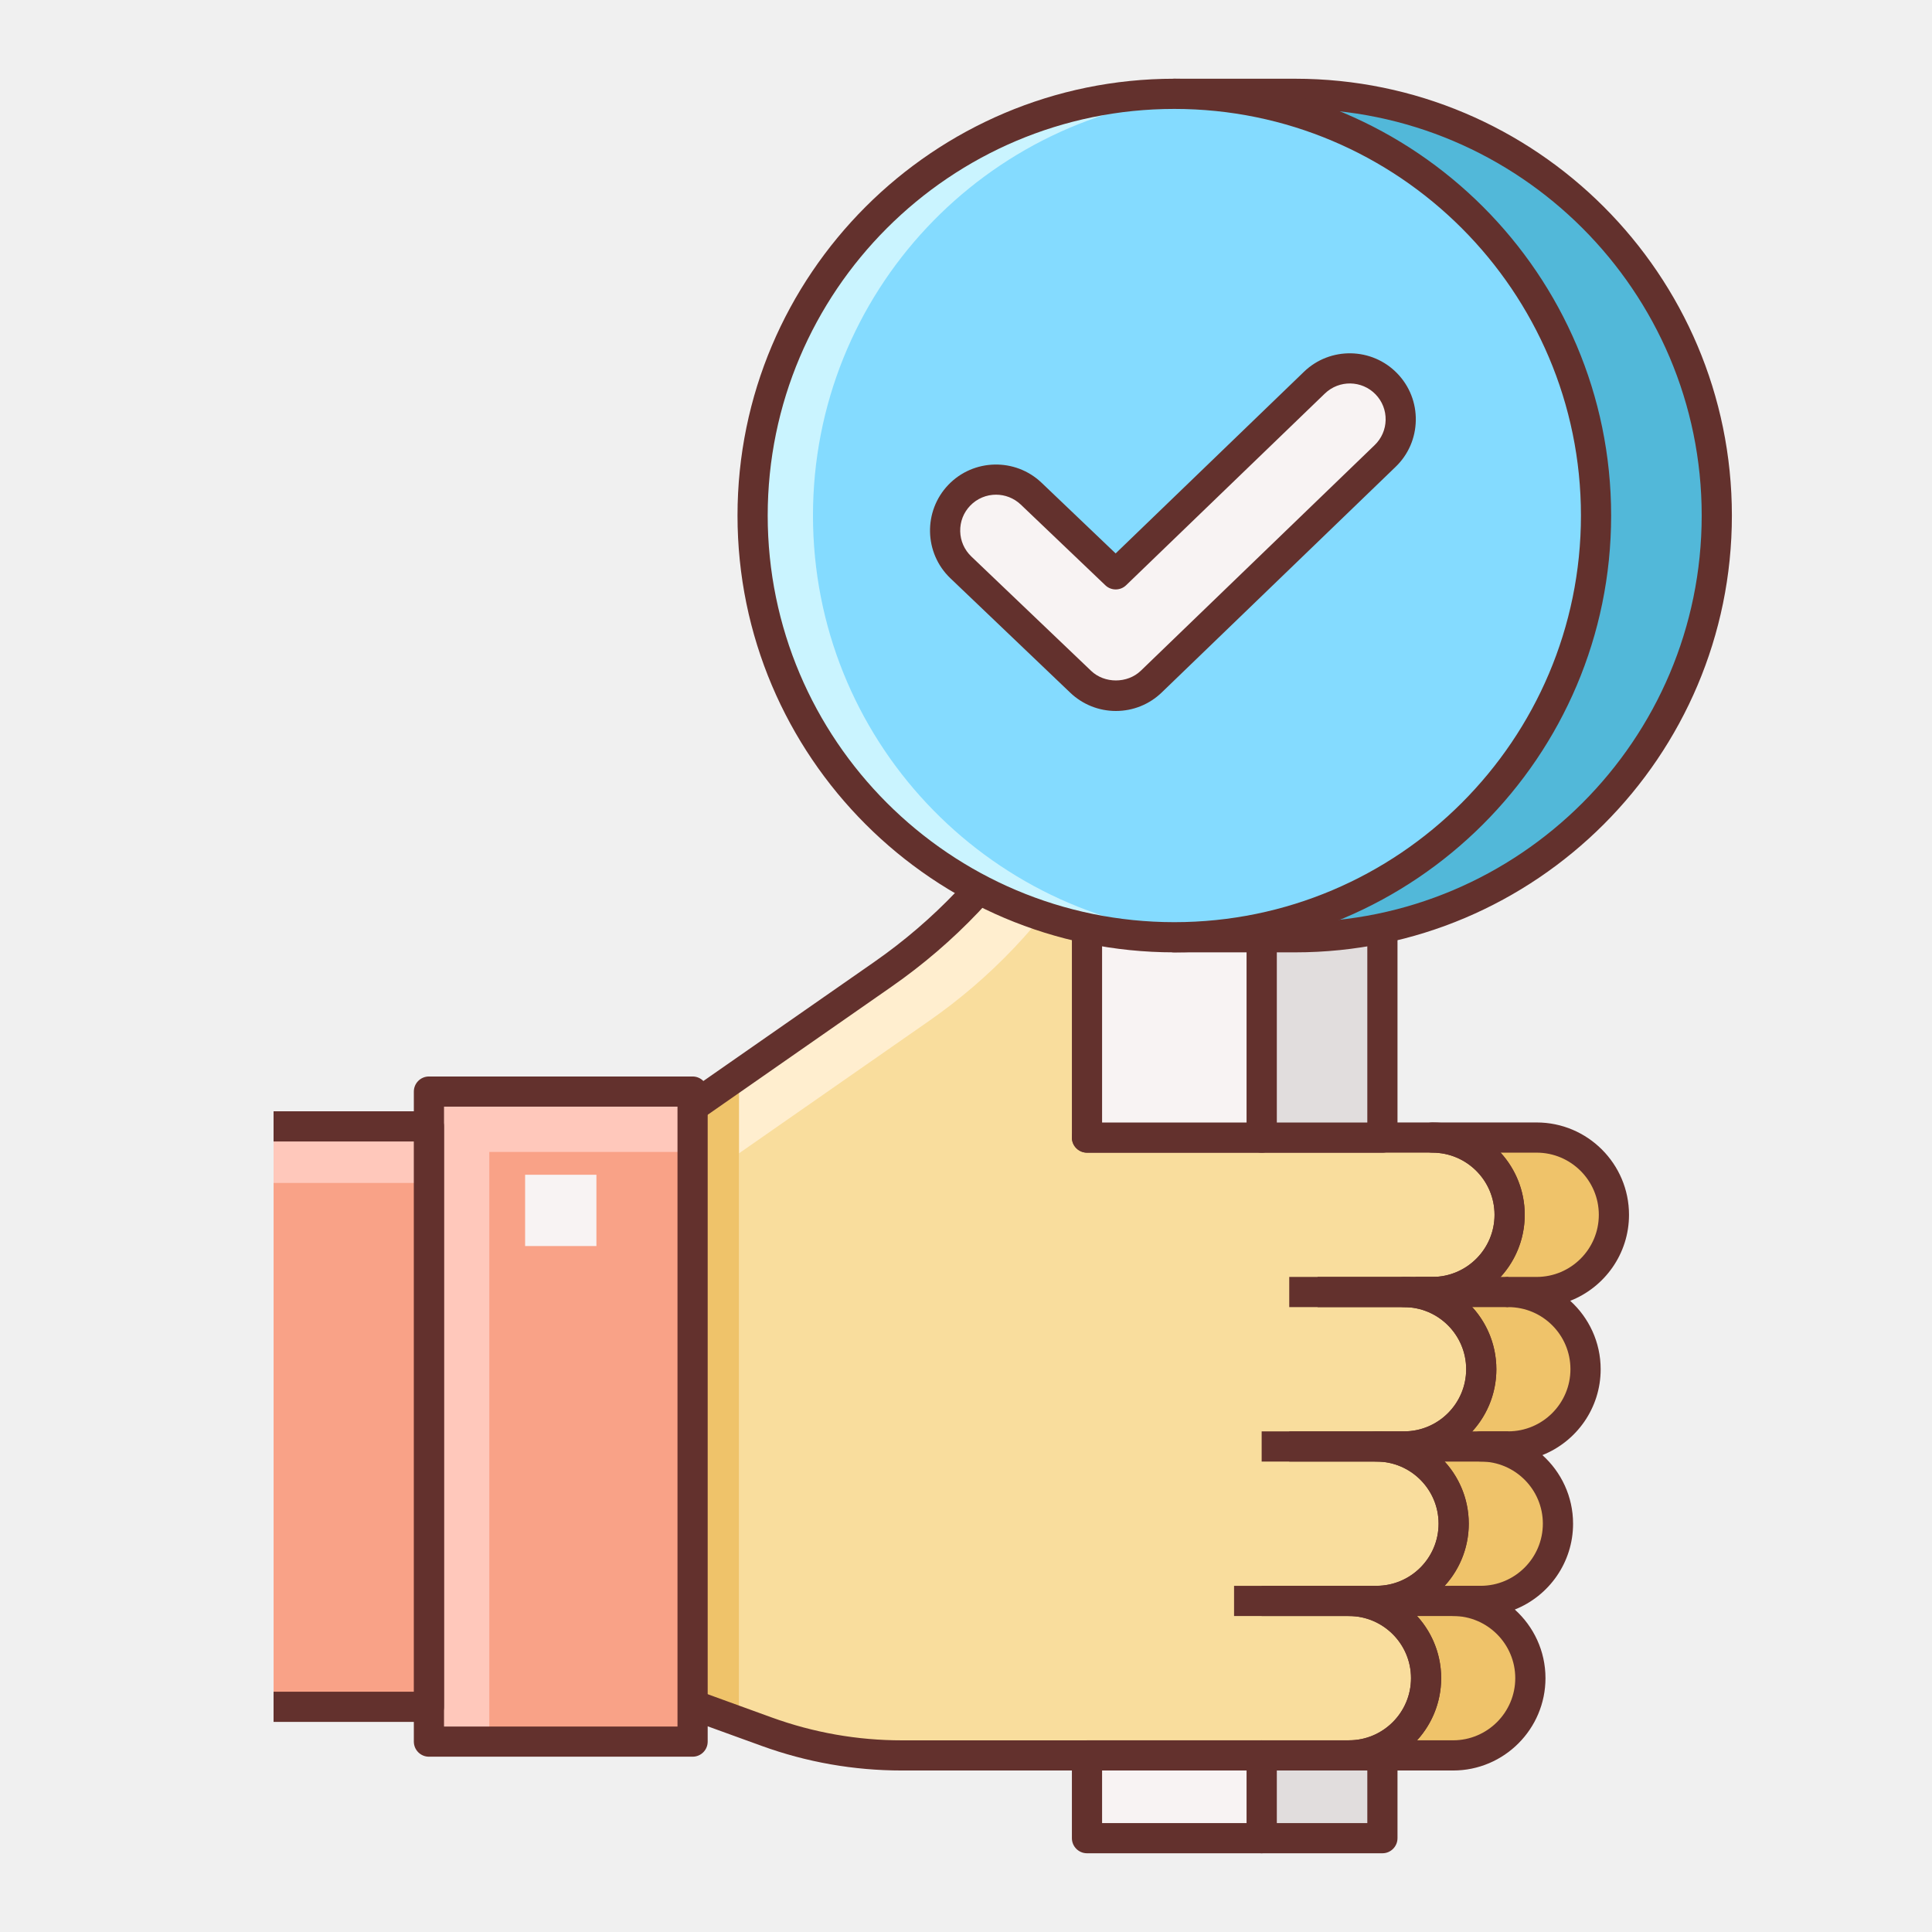
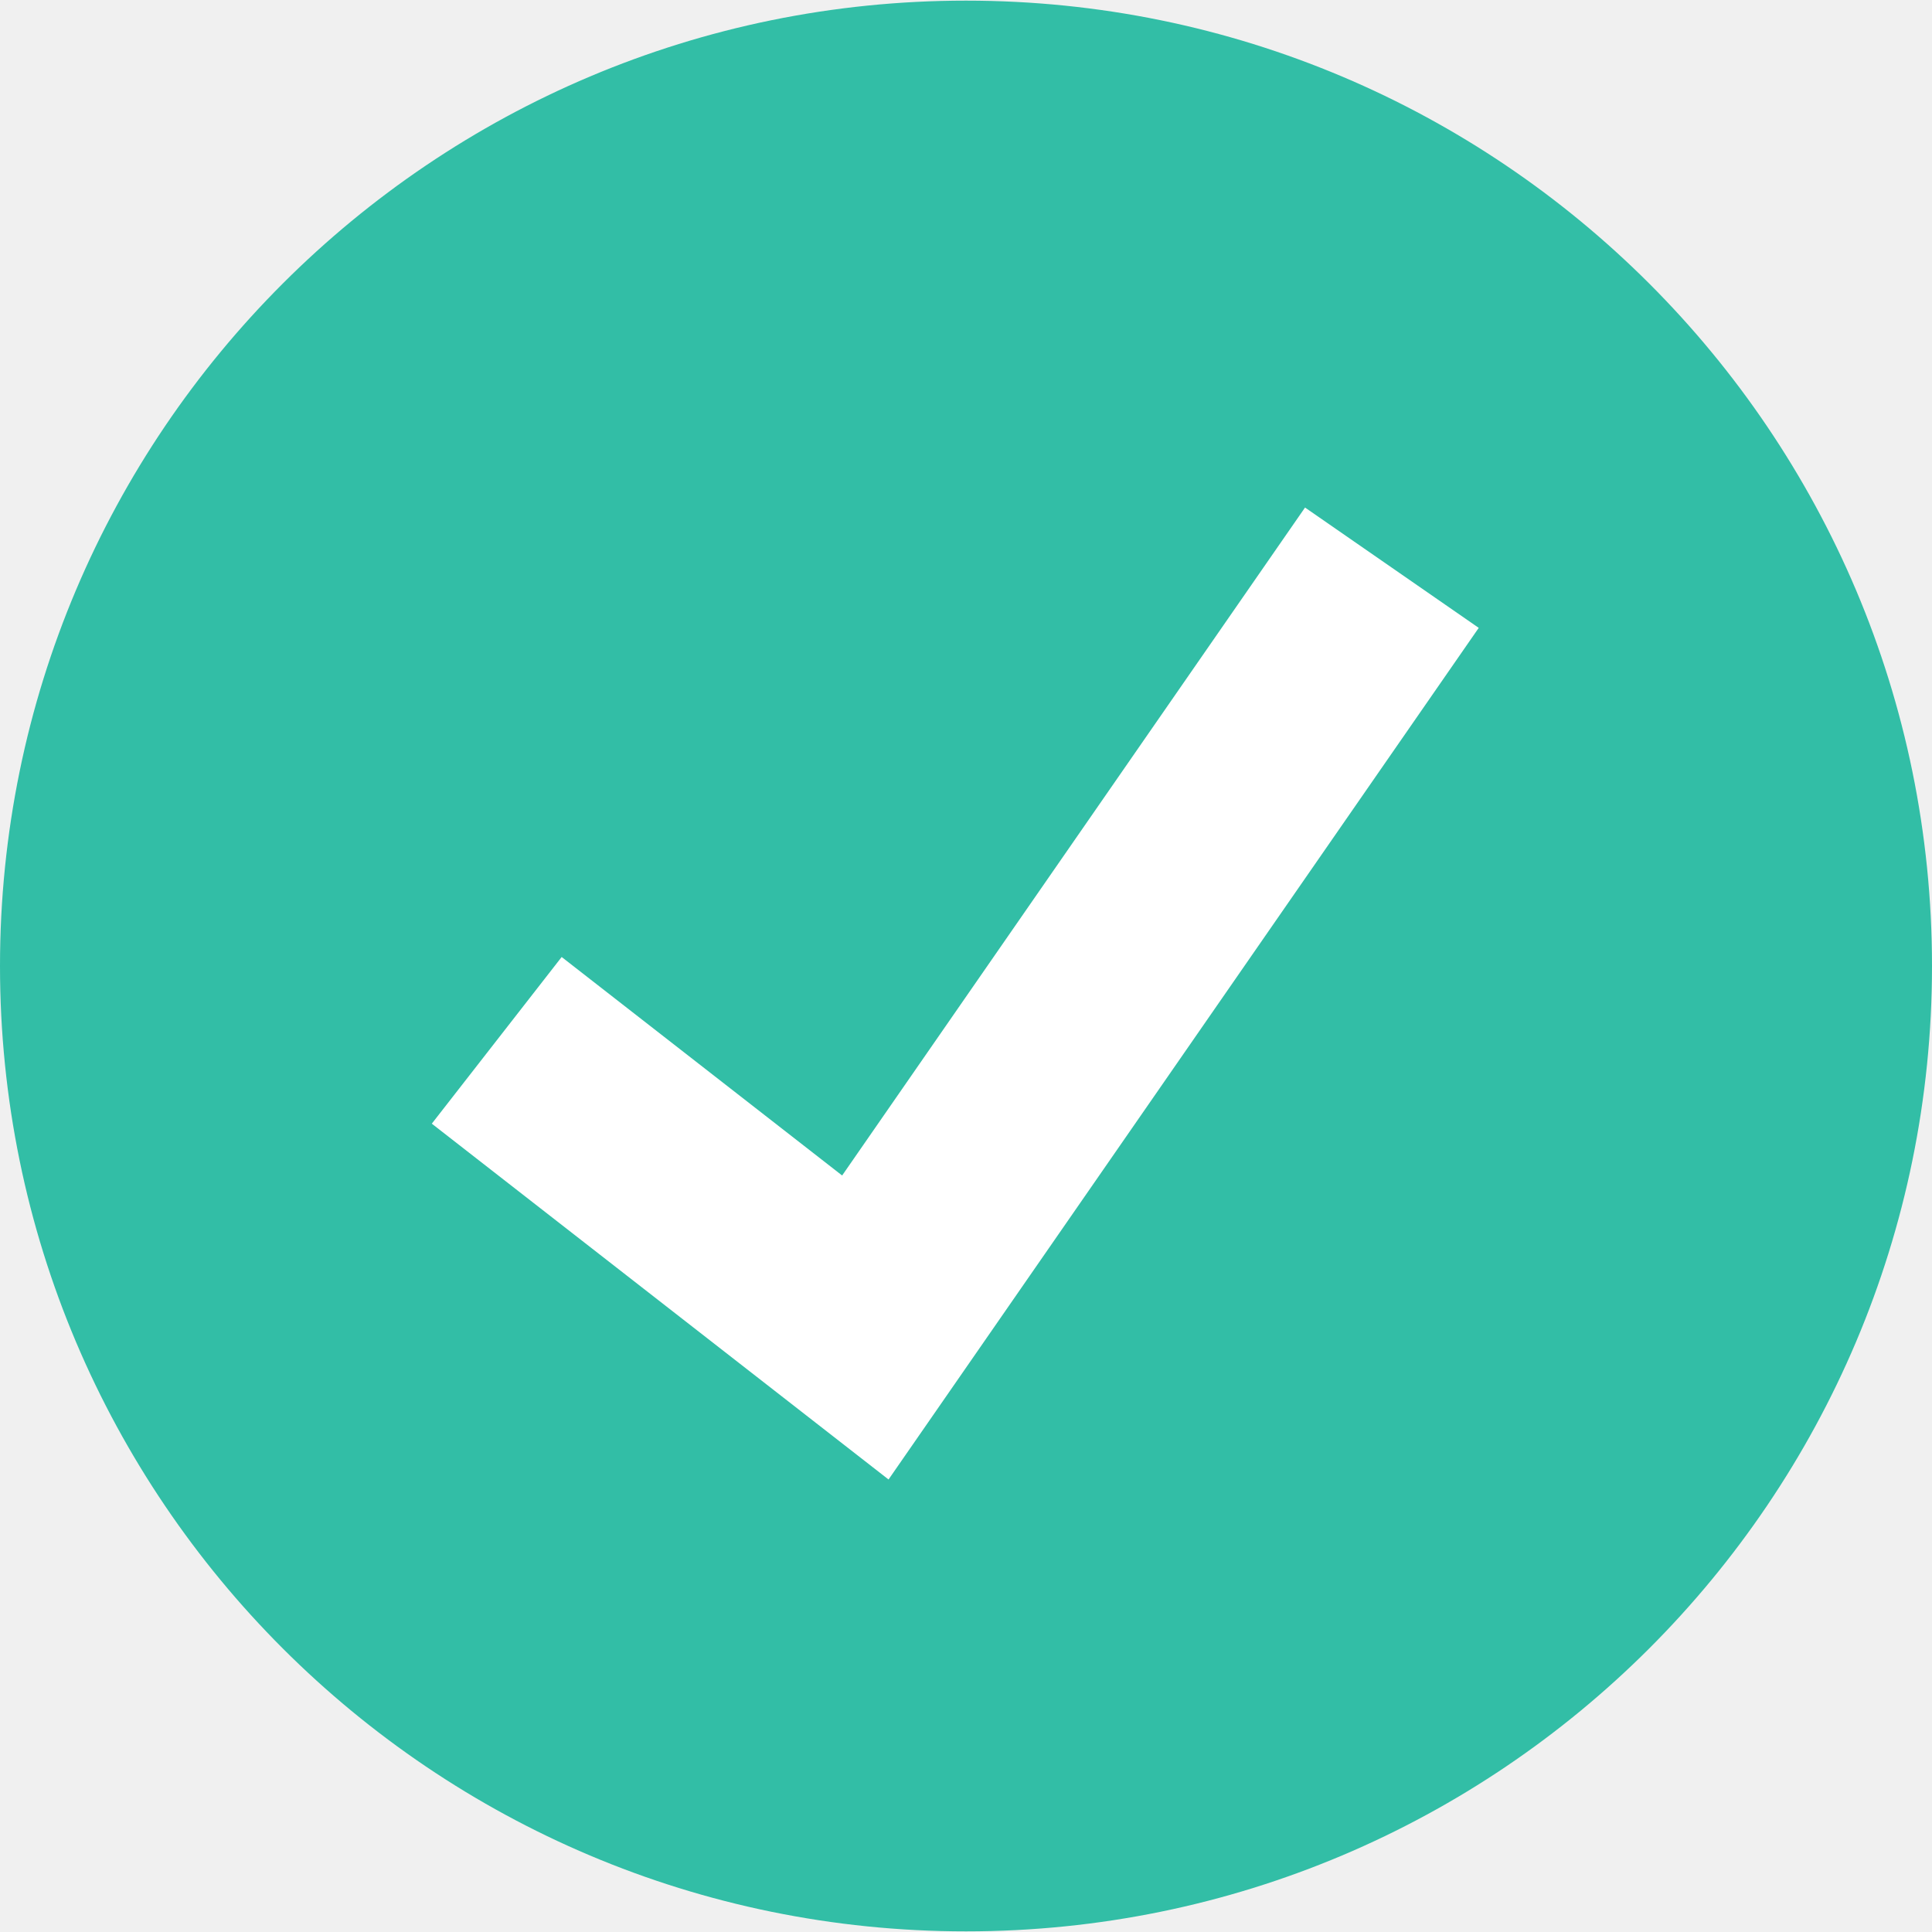
- <svg xmlns="http://www.w3.org/2000/svg" version="1.1" id="Layer_1" x="0px" y="0px" viewBox="0 0 64 64" style="enable-background:new 0 0 64 64;" xml:space="preserve" width="512" height="512">
-   <style type="text/css">
- 	.st0{fill:#52B8D9;}
- 	.st1{fill:#63312D;}
- 	.st2{fill:#82D9FF;}
- 	.st3{fill:#CAF4FF;}
- 	.st4{fill:#F8F3F3;}
- 	.st5{fill:#F9DD9D;}
- 	.st6{fill:#FFEECF;}
- 	.st7{fill:#F9A287;}
- 	.st8{fill:#FFC8BB;}
- 	.st9{fill:#DB785A;}
- 	.st10{fill:#D1D1D1;}
- 	.st11{fill:#BCBCBC;}
- 	.st12{fill:#EFC36A;}
- 	.st13{fill:#84DBFF;}
- 	.st14{fill:#E1DDDD;}
- </style>
+ <svg xmlns="http://www.w3.org/2000/svg" version="1.1" id="Layer_1" x="0px" y="0px" viewBox="0 0 512 512" style="enable-background:new 0 0 512 512;" xml:space="preserve">
+   <ellipse style="fill:#32BEA6;" cx="256" cy="256" rx="256" ry="255.832" />
+   <polygon style="fill:#FFFFFF;" points="235.472,392.08 114.432,297.784 148.848,253.616 223.176,311.52 345.848,134.504   391.88,166.392 " />
  <g>
-     <path class="st5" d="M50.005,40.104c-0.072-1.383-1.314-2.421-2.699-2.421l-6.337,0h-4.96c1.635-2.82,3.71-5.719,4.472-8.906   c0.319-1.334-0.141-2.775-1.289-3.525c-1.523-0.996-3.498-0.517-4.421,0.961l-0.46,0.737c-1.311,2.099-3.033,3.911-5.064,5.326   l-6.303,4.391v19.806l2.28,0.827c1.549,0.562,3.185,0.849,4.833,0.849h9.977l4.505,0c1.385,0,2.627-1.037,2.699-2.421   c0.077-1.475-1.096-2.696-2.555-2.696h0.769c1.385,0,2.627-1.037,2.699-2.421c0.077-1.475-1.096-2.696-2.555-2.696h0.769   c1.385,0,2.627-1.037,2.699-2.421c0.077-1.475-1.096-2.696-2.555-2.696h0.94C48.908,42.8,50.082,41.58,50.005,40.104z" />
-     <path class="st6" d="M24.481,38.205l6.303-4.391c2.031-1.415,3.753-3.227,5.064-5.326l0.46-0.737   c0.835-1.338,2.53-1.844,3.974-1.192c-0.232-0.52-0.592-0.98-1.09-1.305c-1.523-0.996-3.498-0.517-4.421,0.961l-0.46,0.737   c-1.31,2.099-3.033,3.911-5.064,5.326l-6.303,4.391v19.806l1.537,0.557V38.205z" />
-     <polygon class="st12" points="22.944,36.668 22.944,56.474 24.481,57.031 24.481,35.597  " />
-     <path class="st12" d="M53.463,40.242c0-1.413-1.145-2.558-2.558-2.558H47.45c1.413,0,2.558,1.145,2.558,2.558   S48.863,42.8,47.45,42.8h-0.348H46.51c1.413,0,2.558,1.145,2.558,2.558c0,1.413-1.145,2.558-2.558,2.558h-0.348h-0.566   c1.413,0,2.558,1.145,2.558,2.558c0,1.413-1.145,2.558-2.558,2.558h-0.348h-0.566c1.413,0,2.558,1.145,2.558,2.558   c0,1.413-1.145,2.558-2.558,2.558h3.455c1.413,0,2.558-1.145,2.558-2.558c0-1.413-1.145-2.558-2.558-2.558h0.914   c1.413,0,2.558-1.145,2.558-2.558c0-1.413-1.145-2.558-2.558-2.558h0.914c1.413,0,2.558-1.145,2.558-2.558   c0-1.413-1.145-2.558-2.558-2.558h0.94C52.318,42.8,53.463,41.655,53.463,40.242z" />
-     <path class="st1" d="M48.137,58.65h-3.454c-0.276,0-0.5-0.224-0.5-0.5s0.224-0.5,0.5-0.5c1.135,0,2.058-0.924,2.058-2.059   s-0.923-2.059-2.058-2.059c-0.276,0-0.5-0.224-0.5-0.5s0.224-0.5,0.5-0.5h0.914c1.135,0,2.058-0.924,2.058-2.059   s-0.923-2.058-2.058-2.058c-0.276,0-0.5-0.224-0.5-0.5s0.224-0.5,0.5-0.5h0.914c1.135,0,2.058-0.924,2.058-2.059   S47.646,43.3,46.511,43.3c-0.276,0-0.5-0.224-0.5-0.5s0.224-0.5,0.5-0.5h0.939c1.135,0,2.059-0.923,2.059-2.058   s-0.924-2.059-2.059-2.059c-0.276,0-0.5-0.224-0.5-0.5s0.224-0.5,0.5-0.5h3.454c1.687,0,3.059,1.372,3.059,3.059   c0,1.294-0.809,2.403-1.947,2.849c0.618,0.561,1.008,1.369,1.008,2.268c0,1.288-0.8,2.393-1.93,2.843   c0.623,0.56,1.016,1.372,1.016,2.273c0,1.288-0.8,2.393-1.93,2.843c0.623,0.561,1.016,1.372,1.016,2.274   C51.195,57.278,49.823,58.65,48.137,58.65z M46.942,57.65h1.194c1.135,0,2.059-0.924,2.059-2.059s-0.924-2.059-2.059-2.059   c-0.276,0-0.5-0.224-0.5-0.5s0.224-0.5,0.5-0.5h0.914c1.135,0,2.059-0.924,2.059-2.059s-0.924-2.058-2.059-2.058   c-0.276,0-0.5-0.224-0.5-0.5s0.224-0.5,0.5-0.5h0.914c1.135,0,2.059-0.924,2.059-2.059S51.1,43.3,49.965,43.3   c-0.276,0-0.5-0.224-0.5-0.5s0.224-0.5,0.5-0.5h0.939c1.135,0,2.059-0.923,2.059-2.058s-0.924-2.059-2.059-2.059H49.71   c0.496,0.544,0.799,1.267,0.799,2.059c0,1.294-0.809,2.403-1.948,2.849c0.619,0.561,1.008,1.369,1.008,2.268   c0,1.288-0.8,2.393-1.929,2.843c0.622,0.561,1.015,1.372,1.015,2.273c0,1.288-0.8,2.393-1.93,2.843   c0.623,0.561,1.016,1.372,1.016,2.274C47.74,56.384,47.437,57.106,46.942,57.65z" />
-     <path class="st1" d="M47.45,43.3h-3.803v-1h3.803c1.135,0,2.058-0.923,2.058-2.058s-0.923-2.059-2.058-2.059H36.008   c-0.179,0-0.344-0.096-0.434-0.25c-0.089-0.155-0.089-0.347,0.001-0.501c0.342-0.59,0.703-1.183,1.068-1.781   c1.398-2.298,2.846-4.673,3.398-7.199c0.273-1.246-0.382-2.513-1.557-3.013c-1.212-0.514-2.594-0.076-3.291,1.039l-0.46,0.737   c-1.354,2.17-3.105,4.011-5.202,5.472l-6.303,4.391l-0.572-0.82l6.303-4.391c1.986-1.384,3.644-3.127,4.927-5.181l0.46-0.737   c0.958-1.535,2.864-2.138,4.529-1.43c1.618,0.688,2.52,2.432,2.143,4.147c-0.589,2.688-2.079,5.137-3.521,7.504   c-0.206,0.34-0.412,0.677-0.613,1.013H47.45c1.686,0,3.058,1.372,3.058,3.059C50.508,41.928,49.136,43.3,47.45,43.3z" />
-     <path class="st1" d="M46.511,48.417h-3.803v-1h3.803c1.135,0,2.058-0.924,2.058-2.059S47.646,43.3,46.511,43.3h-3.803v-1h3.803   c1.686,0,3.058,1.372,3.058,3.059S48.196,48.417,46.511,48.417z" />
-     <path class="st1" d="M45.597,53.533h-3.803v-1h3.803c1.135,0,2.058-0.924,2.058-2.059s-0.923-2.058-2.058-2.058h-3.803v-1h3.803   c1.686,0,3.058,1.372,3.058,3.058C48.654,52.161,47.282,53.533,45.597,53.533z" />
-     <path class="st1" d="M44.683,58.65h-14.81c-1.589,0-3.152-0.274-4.648-0.817l-2.452-0.89l0.342-0.939l2.452,0.89   c1.385,0.502,2.834,0.757,4.307,0.757h14.81c1.135,0,2.058-0.924,2.058-2.059s-0.923-2.059-2.058-2.059H40.88v-1h3.803   c1.686,0,3.058,1.372,3.058,3.059S46.368,58.65,44.683,58.65z" />
-     <rect x="14.209" y="36.16" class="st7" width="8.735" height="21.533" />
-     <polygon class="st8" points="16.209,38.16 22.944,38.16 22.944,36.16 14.209,36.16 14.209,57.693 16.209,57.693  " />
-     <path class="st1" d="M22.943,58.193h-8.734c-0.276,0-0.5-0.224-0.5-0.5V36.16c0-0.276,0.224-0.5,0.5-0.5h8.734   c0.276,0,0.5,0.224,0.5,0.5v21.533C23.443,57.97,23.22,58.193,22.943,58.193z M14.709,57.193h7.734V36.66h-7.734V57.193z" />
-     <rect x="17.395" y="38.915" class="st4" width="2.362" height="2.362" />
-     <rect x="46.893" y="42.3" class="st1" width="3.072" height="1" />
-     <rect x="46.893" y="47.417" class="st1" width="3.072" height="1" />
-     <rect x="46.122" y="52.533" class="st1" width="2.74" height="1" />
-     <rect x="9.063" y="37.312" class="st7" width="5.146" height="19.228" />
-     <rect x="9.063" y="37.312" class="st8" width="5.146" height="1.875" />
-     <path class="st1" d="M14.209,57.04H9.062v-1h4.646V37.813H9.062v-1h5.146c0.276,0,0.5,0.224,0.5,0.5V56.54   C14.709,56.816,14.485,57.04,14.209,57.04z" />
-     <rect x="41.794" y="24.98" class="st14" width="4" height="12.704" />
-     <path class="st1" d="M45.794,38.184h-4c-0.276,0-0.5-0.224-0.5-0.5V24.979c0-0.276,0.224-0.5,0.5-0.5h4c0.276,0,0.5,0.224,0.5,0.5   v12.704C46.294,37.96,46.07,38.184,45.794,38.184z M42.294,37.184h3V25.479h-3V37.184z" />
-     <rect x="36.008" y="24.98" class="st4" width="5.786" height="12.704" />
-     <path class="st1" d="M41.794,38.184h-5.786c-0.276,0-0.5-0.224-0.5-0.5V24.979c0-0.276,0.224-0.5,0.5-0.5h5.786   c0.276,0,0.5,0.224,0.5,0.5v12.704C42.294,37.96,42.07,38.184,41.794,38.184z M36.508,37.184h4.786V25.479h-4.786V37.184z" />
-     <rect x="41.794" y="58.15" class="st14" width="4" height="2.742" />
-     <path class="st1" d="M45.794,61.392h-4c-0.276,0-0.5-0.224-0.5-0.5V58.15c0-0.276,0.224-0.5,0.5-0.5h4c0.276,0,0.5,0.224,0.5,0.5   v2.741C46.294,61.168,46.07,61.392,45.794,61.392z M42.294,60.392h3V58.65h-3V60.392z" />
-     <rect x="36.008" y="58.15" class="st4" width="5.786" height="2.742" />
-     <path class="st1" d="M41.794,61.392h-5.786c-0.276,0-0.5-0.224-0.5-0.5V58.15c0-0.276,0.224-0.5,0.5-0.5h5.786   c0.276,0,0.5,0.224,0.5,0.5v2.741C42.294,61.168,42.07,61.392,41.794,61.392z M36.508,60.392h4.786V58.65h-4.786V60.392z" />
-     <path class="st0" d="M42.901,31.048c7.715,0,13.97-6.255,13.97-13.97s-6.254-13.97-13.97-13.97h-4v27.94H42.901z" />
-     <path class="st1" d="M42.901,31.548h-4c-0.276,0-0.5-0.224-0.5-0.5V3.108c0-0.276,0.224-0.5,0.5-0.5h4   c7.979,0,14.47,6.491,14.47,14.47S50.88,31.548,42.901,31.548z M39.401,30.548h3.5c7.427,0,13.47-6.043,13.47-13.47   s-6.043-13.47-13.47-13.47h-3.5V30.548z" />
-     <circle class="st13" cx="38.901" cy="17.078" r="13.97" />
-     <path class="st3" d="M26.931,17.078c0-7.378,5.723-13.405,12.97-13.919c-0.332-0.024-0.662-0.051-1-0.051   c-7.715,0-13.97,6.255-13.97,13.97c0,7.715,6.254,13.97,13.97,13.97c0.338,0,0.668-0.027,1-0.051   C32.654,30.483,26.931,24.456,26.931,17.078z" />
-     <path class="st1" d="M38.901,31.548c-7.979,0-14.47-6.491-14.47-14.47s6.491-14.47,14.47-14.47s14.47,6.491,14.47,14.47   S46.88,31.548,38.901,31.548z M38.901,3.608c-7.427,0-13.47,6.043-13.47,13.47s6.043,13.47,13.47,13.47s13.47-6.043,13.47-13.47   S46.328,3.608,38.901,3.608z" />
-     <path class="st4" d="M36.965,23.052c-0.419,0-0.839-0.156-1.165-0.467l-3.971-3.791c-0.674-0.643-0.699-1.711-0.055-2.385l0,0   c0.643-0.674,1.711-0.699,2.385-0.055l2.8,2.673l6.583-6.351c0.671-0.647,1.739-0.628,2.386,0.043l0,0   c0.647,0.671,0.628,1.739-0.043,2.386l-7.749,7.475C37.809,22.894,37.388,23.052,36.965,23.052z" />
-     <path class="st1" d="M36.965,23.552c-0.564,0-1.101-0.215-1.51-0.604l-3.972-3.792c-0.872-0.833-0.903-2.22-0.07-3.093   c0.833-0.872,2.221-0.902,3.092-0.07l2.452,2.34l6.238-6.017c0.867-0.838,2.256-0.812,3.092,0.055   c0.406,0.421,0.624,0.975,0.613,1.559s-0.248,1.13-0.669,1.535l-7.748,7.475C38.074,23.334,37.534,23.552,36.965,23.552z    M32.994,16.387c-0.313,0-0.625,0.123-0.858,0.367c-0.219,0.229-0.335,0.53-0.328,0.847c0.007,0.317,0.138,0.612,0.367,0.832   l3.971,3.791c0.445,0.424,1.201,0.422,1.645-0.005l7.747-7.475c0.229-0.221,0.357-0.517,0.363-0.833   c0.006-0.317-0.112-0.618-0.332-0.846c-0.456-0.472-1.207-0.484-1.68-0.03l-6.583,6.35c-0.192,0.187-0.499,0.188-0.691,0.002   l-2.8-2.672C33.584,16.496,33.289,16.387,32.994,16.387z" />
-   </g>
+ </g>
+   <g>
+ </g>
+   <g>
+ </g>
+   <g>
+ </g>
+   <g>
+ </g>
+   <g>
+ </g>
+   <g>
+ </g>
+   <g>
+ </g>
+   <g>
+ </g>
+   <g>
+ </g>
+   <g>
+ </g>
+   <g>
+ </g>
+   <g>
+ </g>
+   <g>
+ </g>
+   <g>
+ </g>
</svg>
